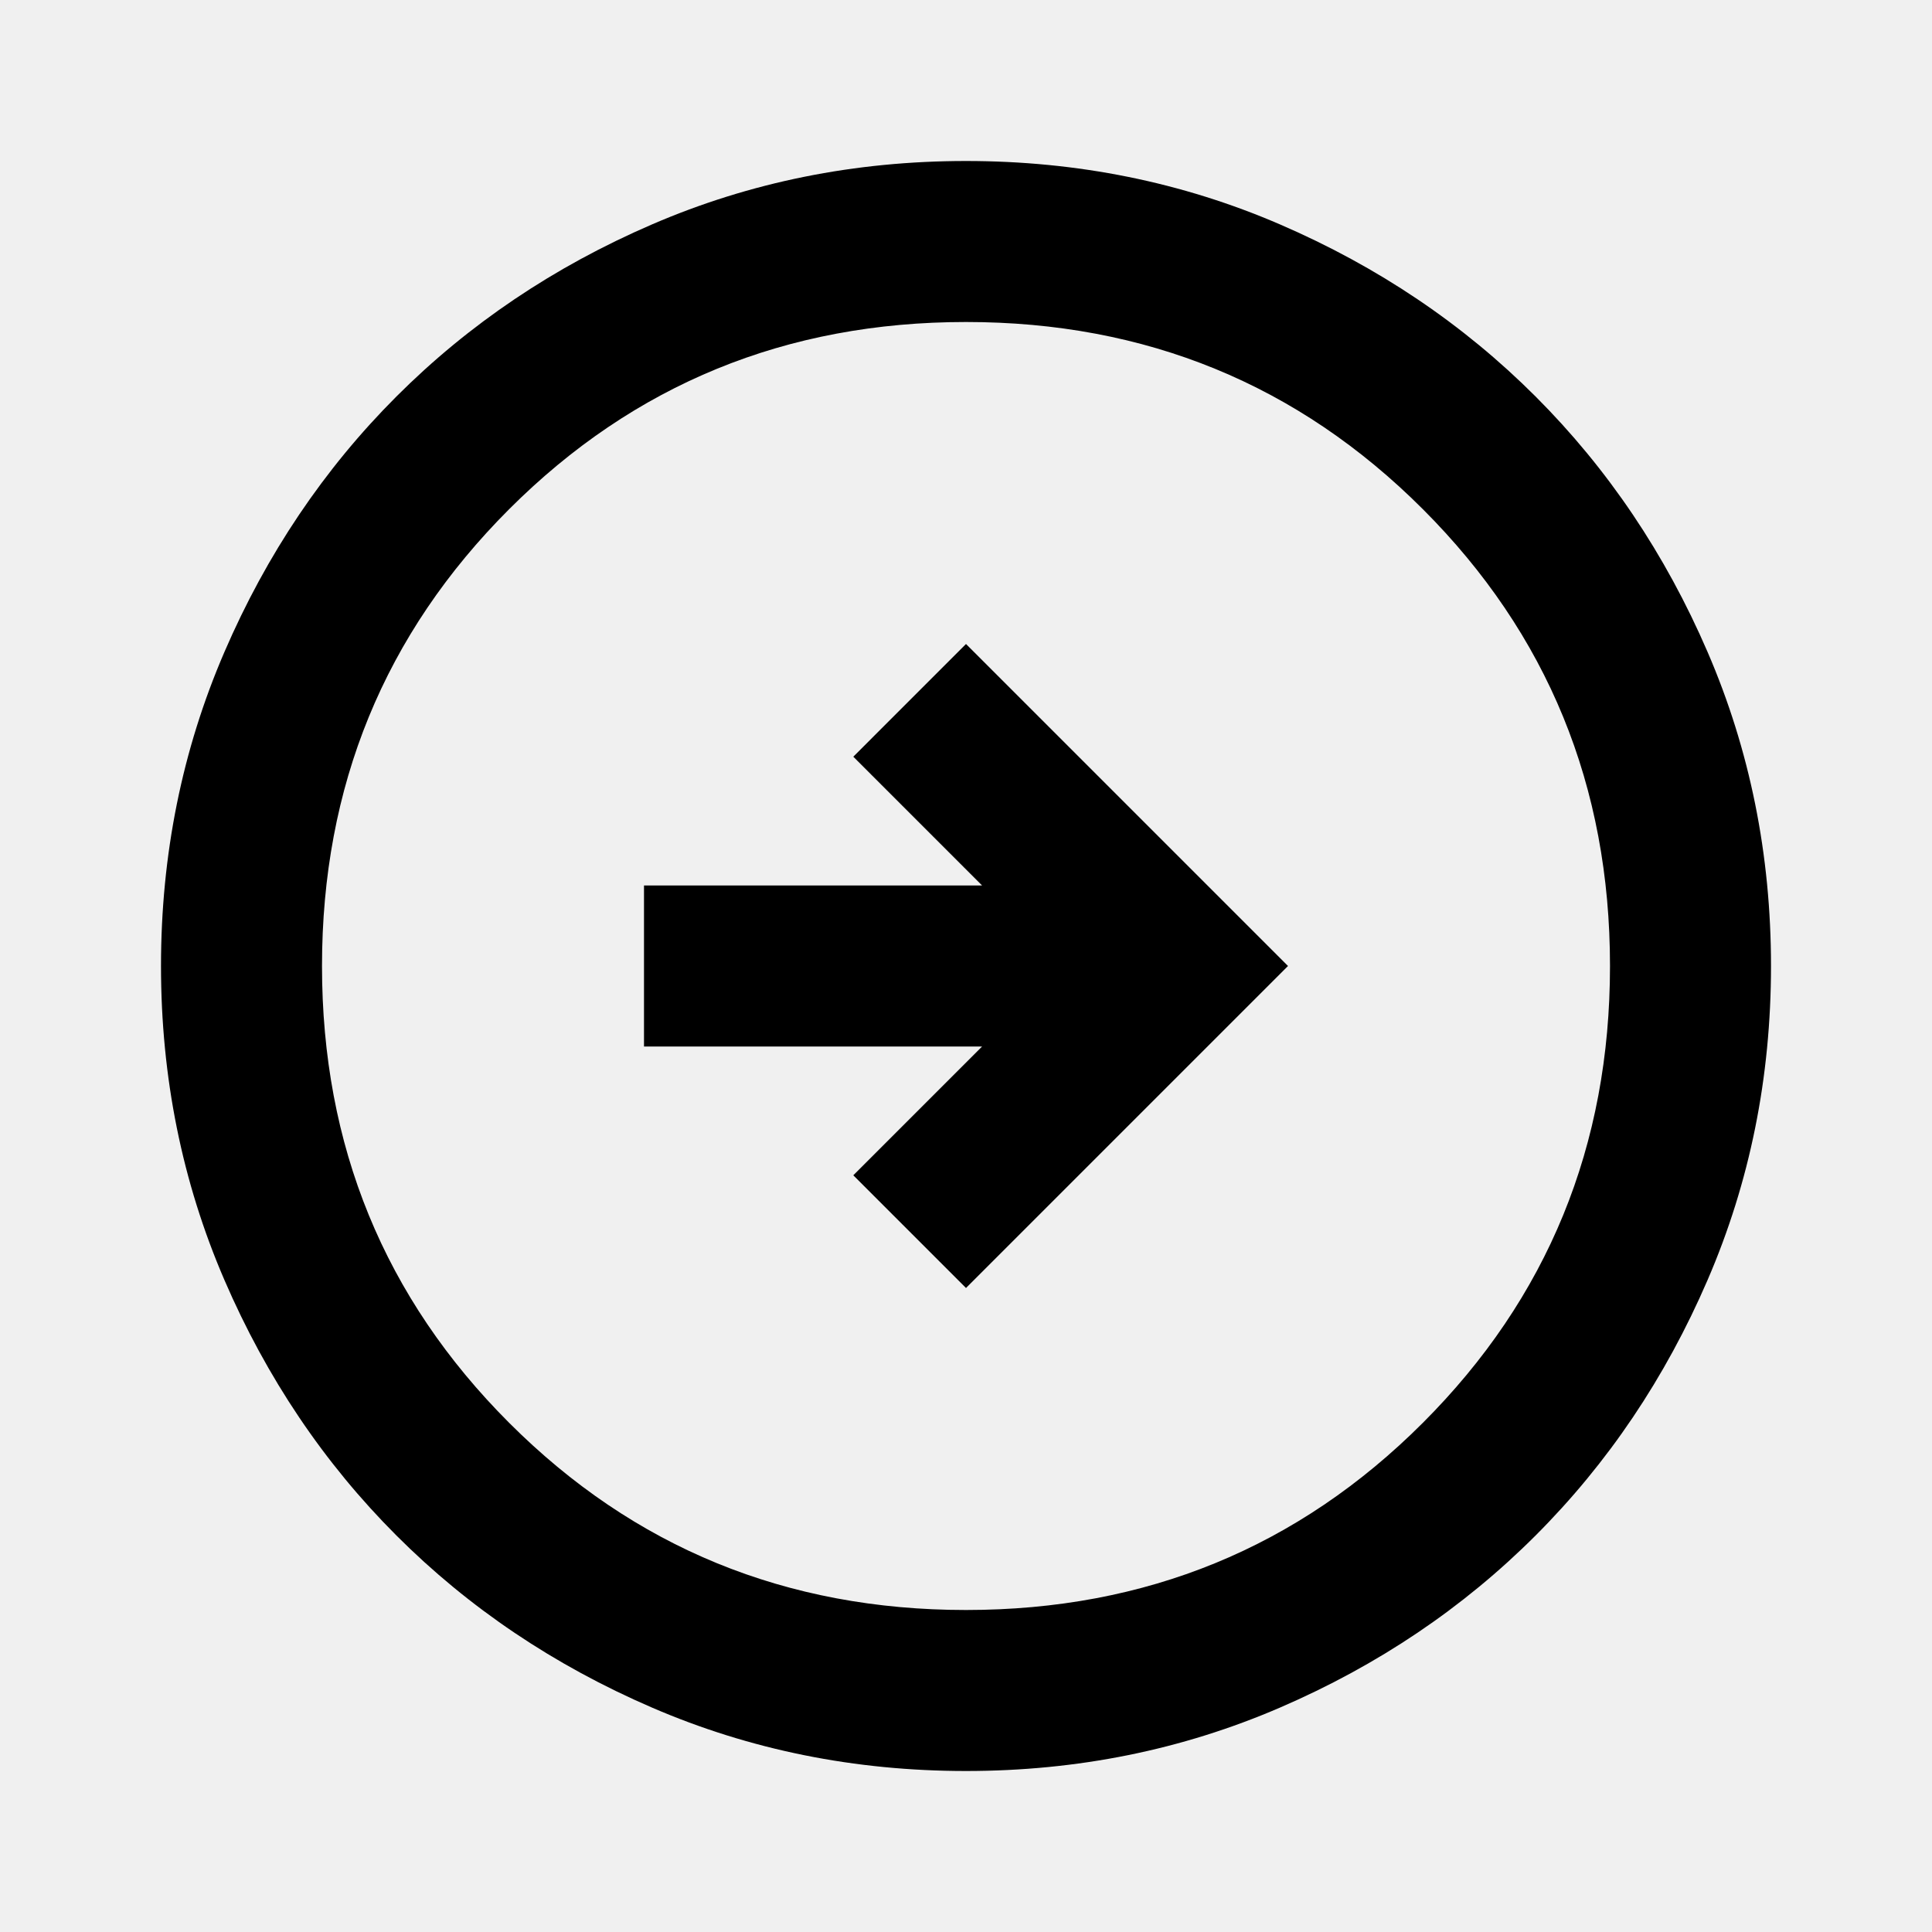
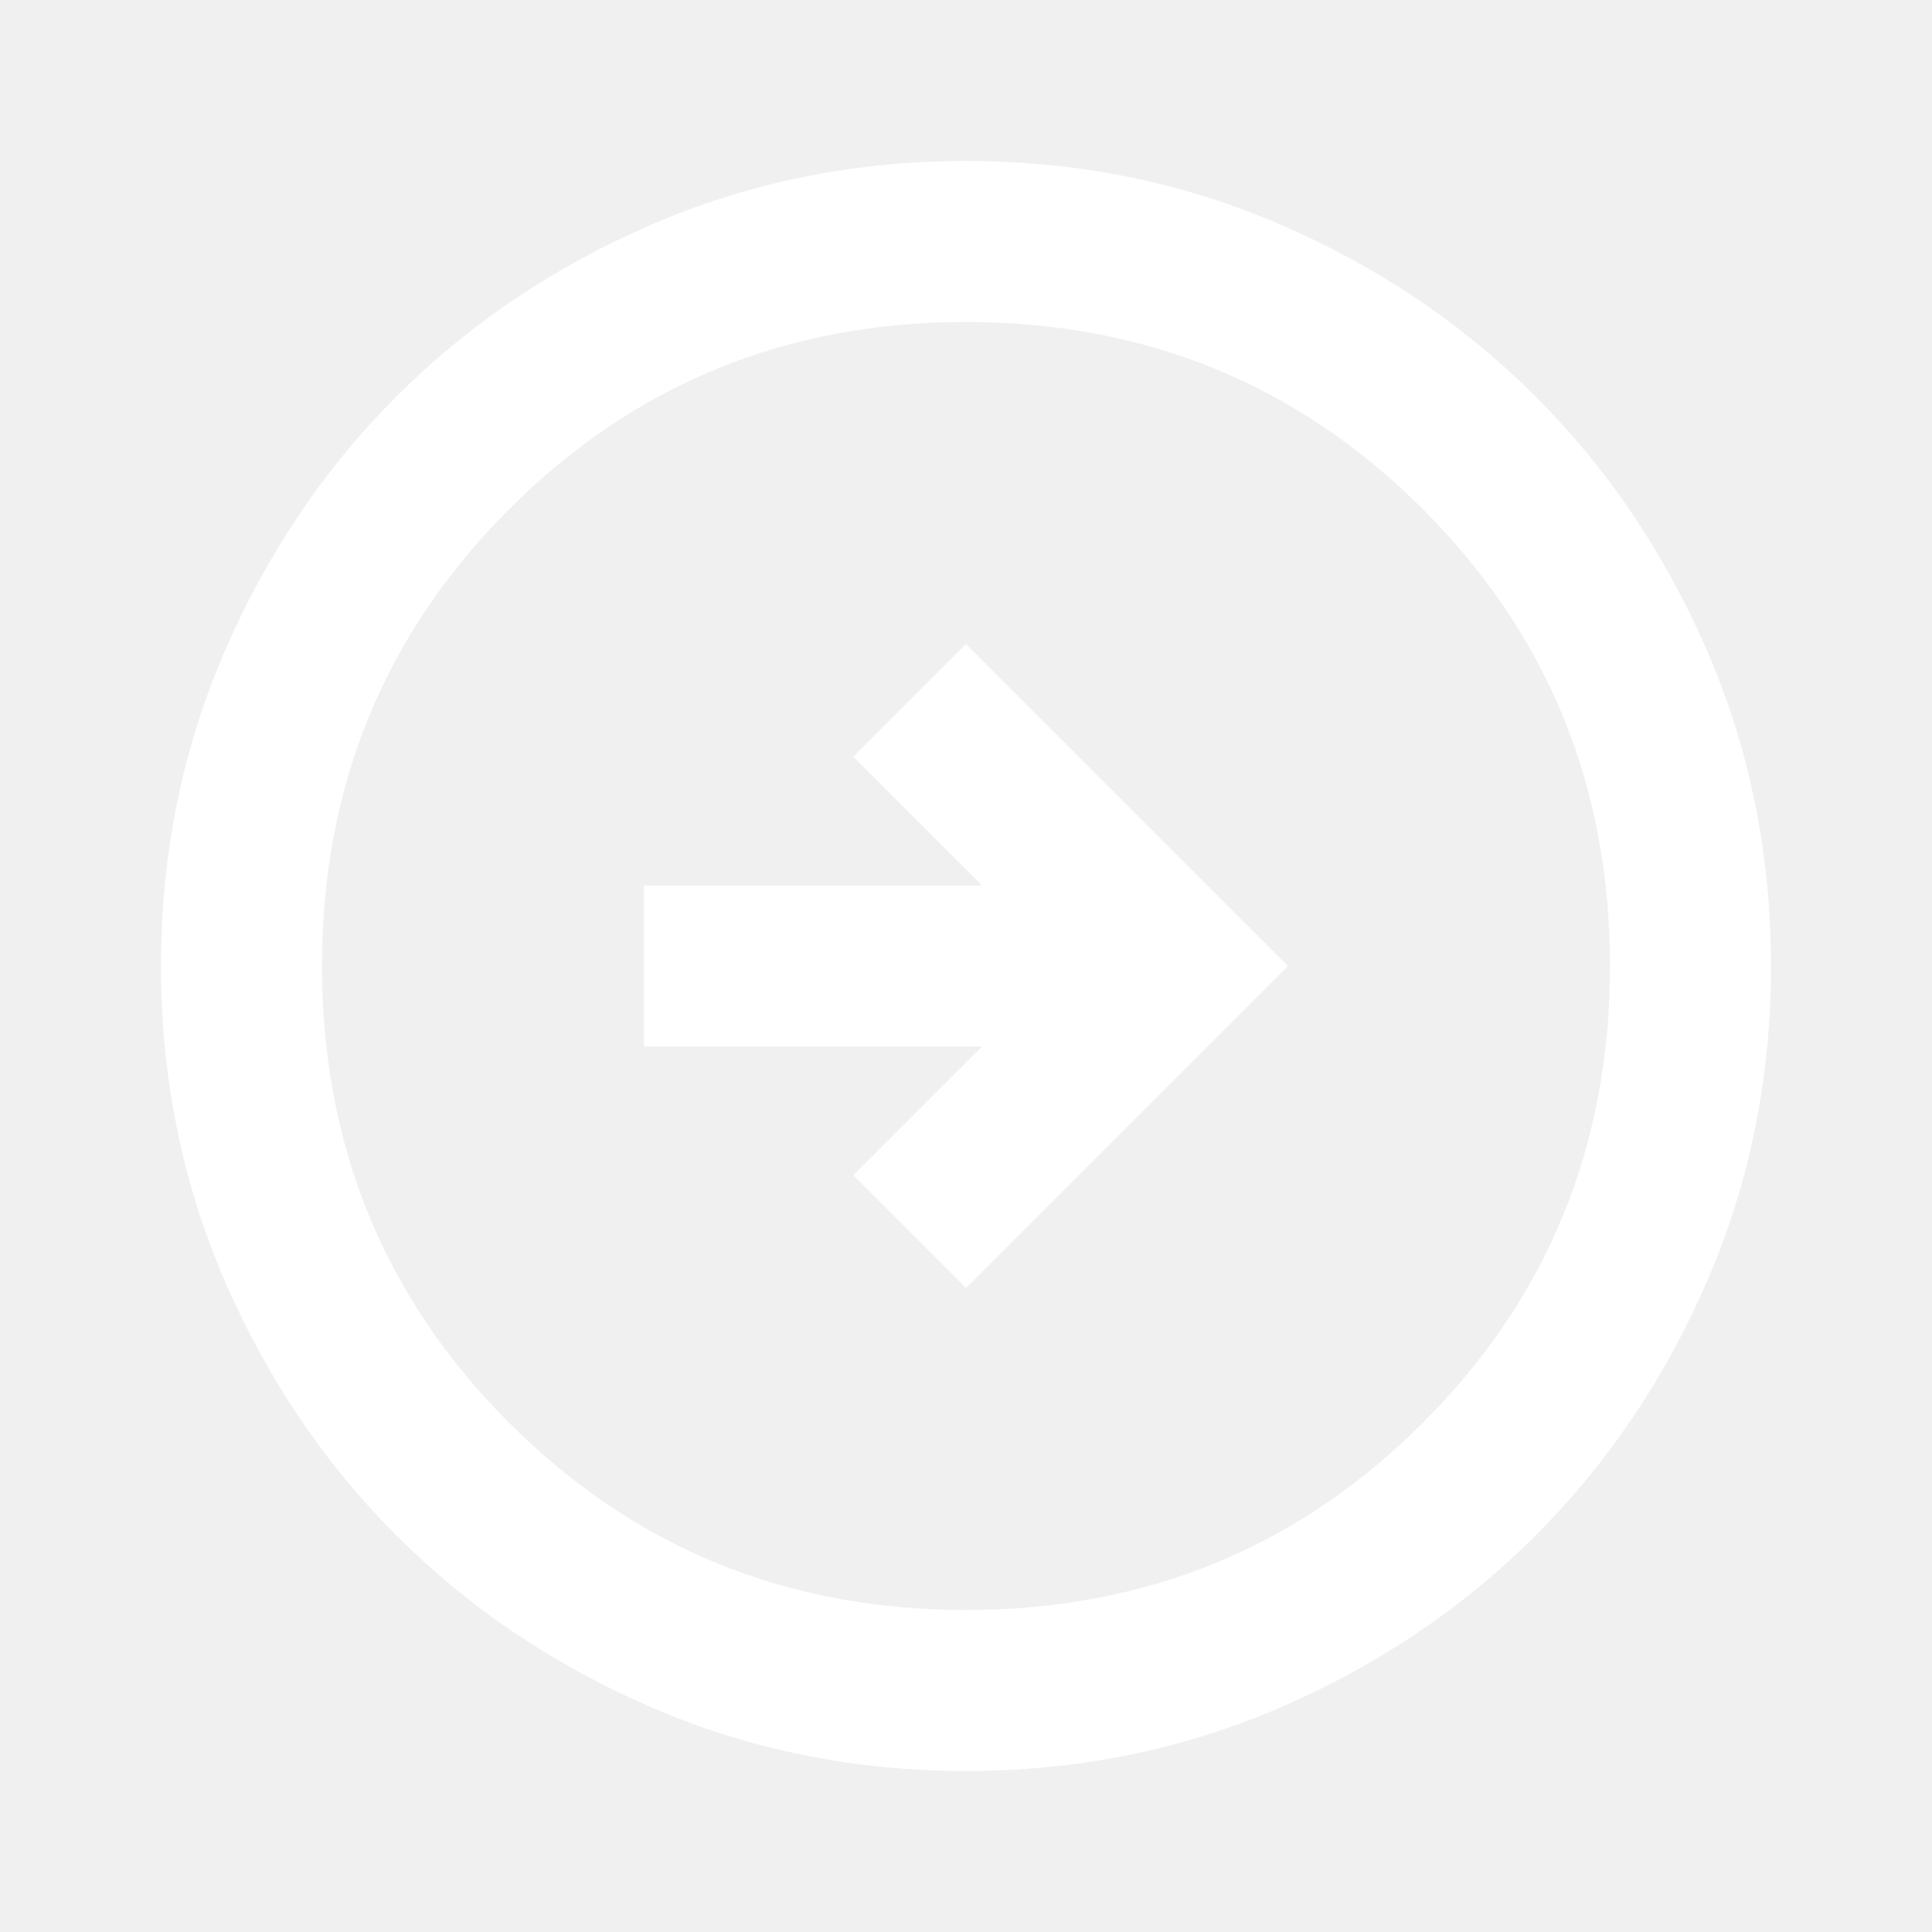
- <svg xmlns="http://www.w3.org/2000/svg" height="24px" viewBox="0 -960 960 960" width="24px" fill="undefined">
+ <svg xmlns="http://www.w3.org/2000/svg" height="24px" viewBox="0 -960 960 960" width="24px" fill="white">
  <path d="m480-320 160-160-160-160-56 56 64 64H320v80h168l-64 64 56 56Zm0 240q-83 0-156-31.5T197-197q-54-54-85.5-127T80-480q0-83 31.5-156T197-763q54-54 127-85.5T480-880q83 0 156 31.5T763-763q54 54 85.5 127T880-480q0 83-31.5 156T763-197q-54 54-127 85.5T480-80Zm0-80q134 0 227-93t93-227q0-134-93-227t-227-93q-134 0-227 93t-93 227q0 134 93 227t227 93Zm0-320Z" />
</svg>
